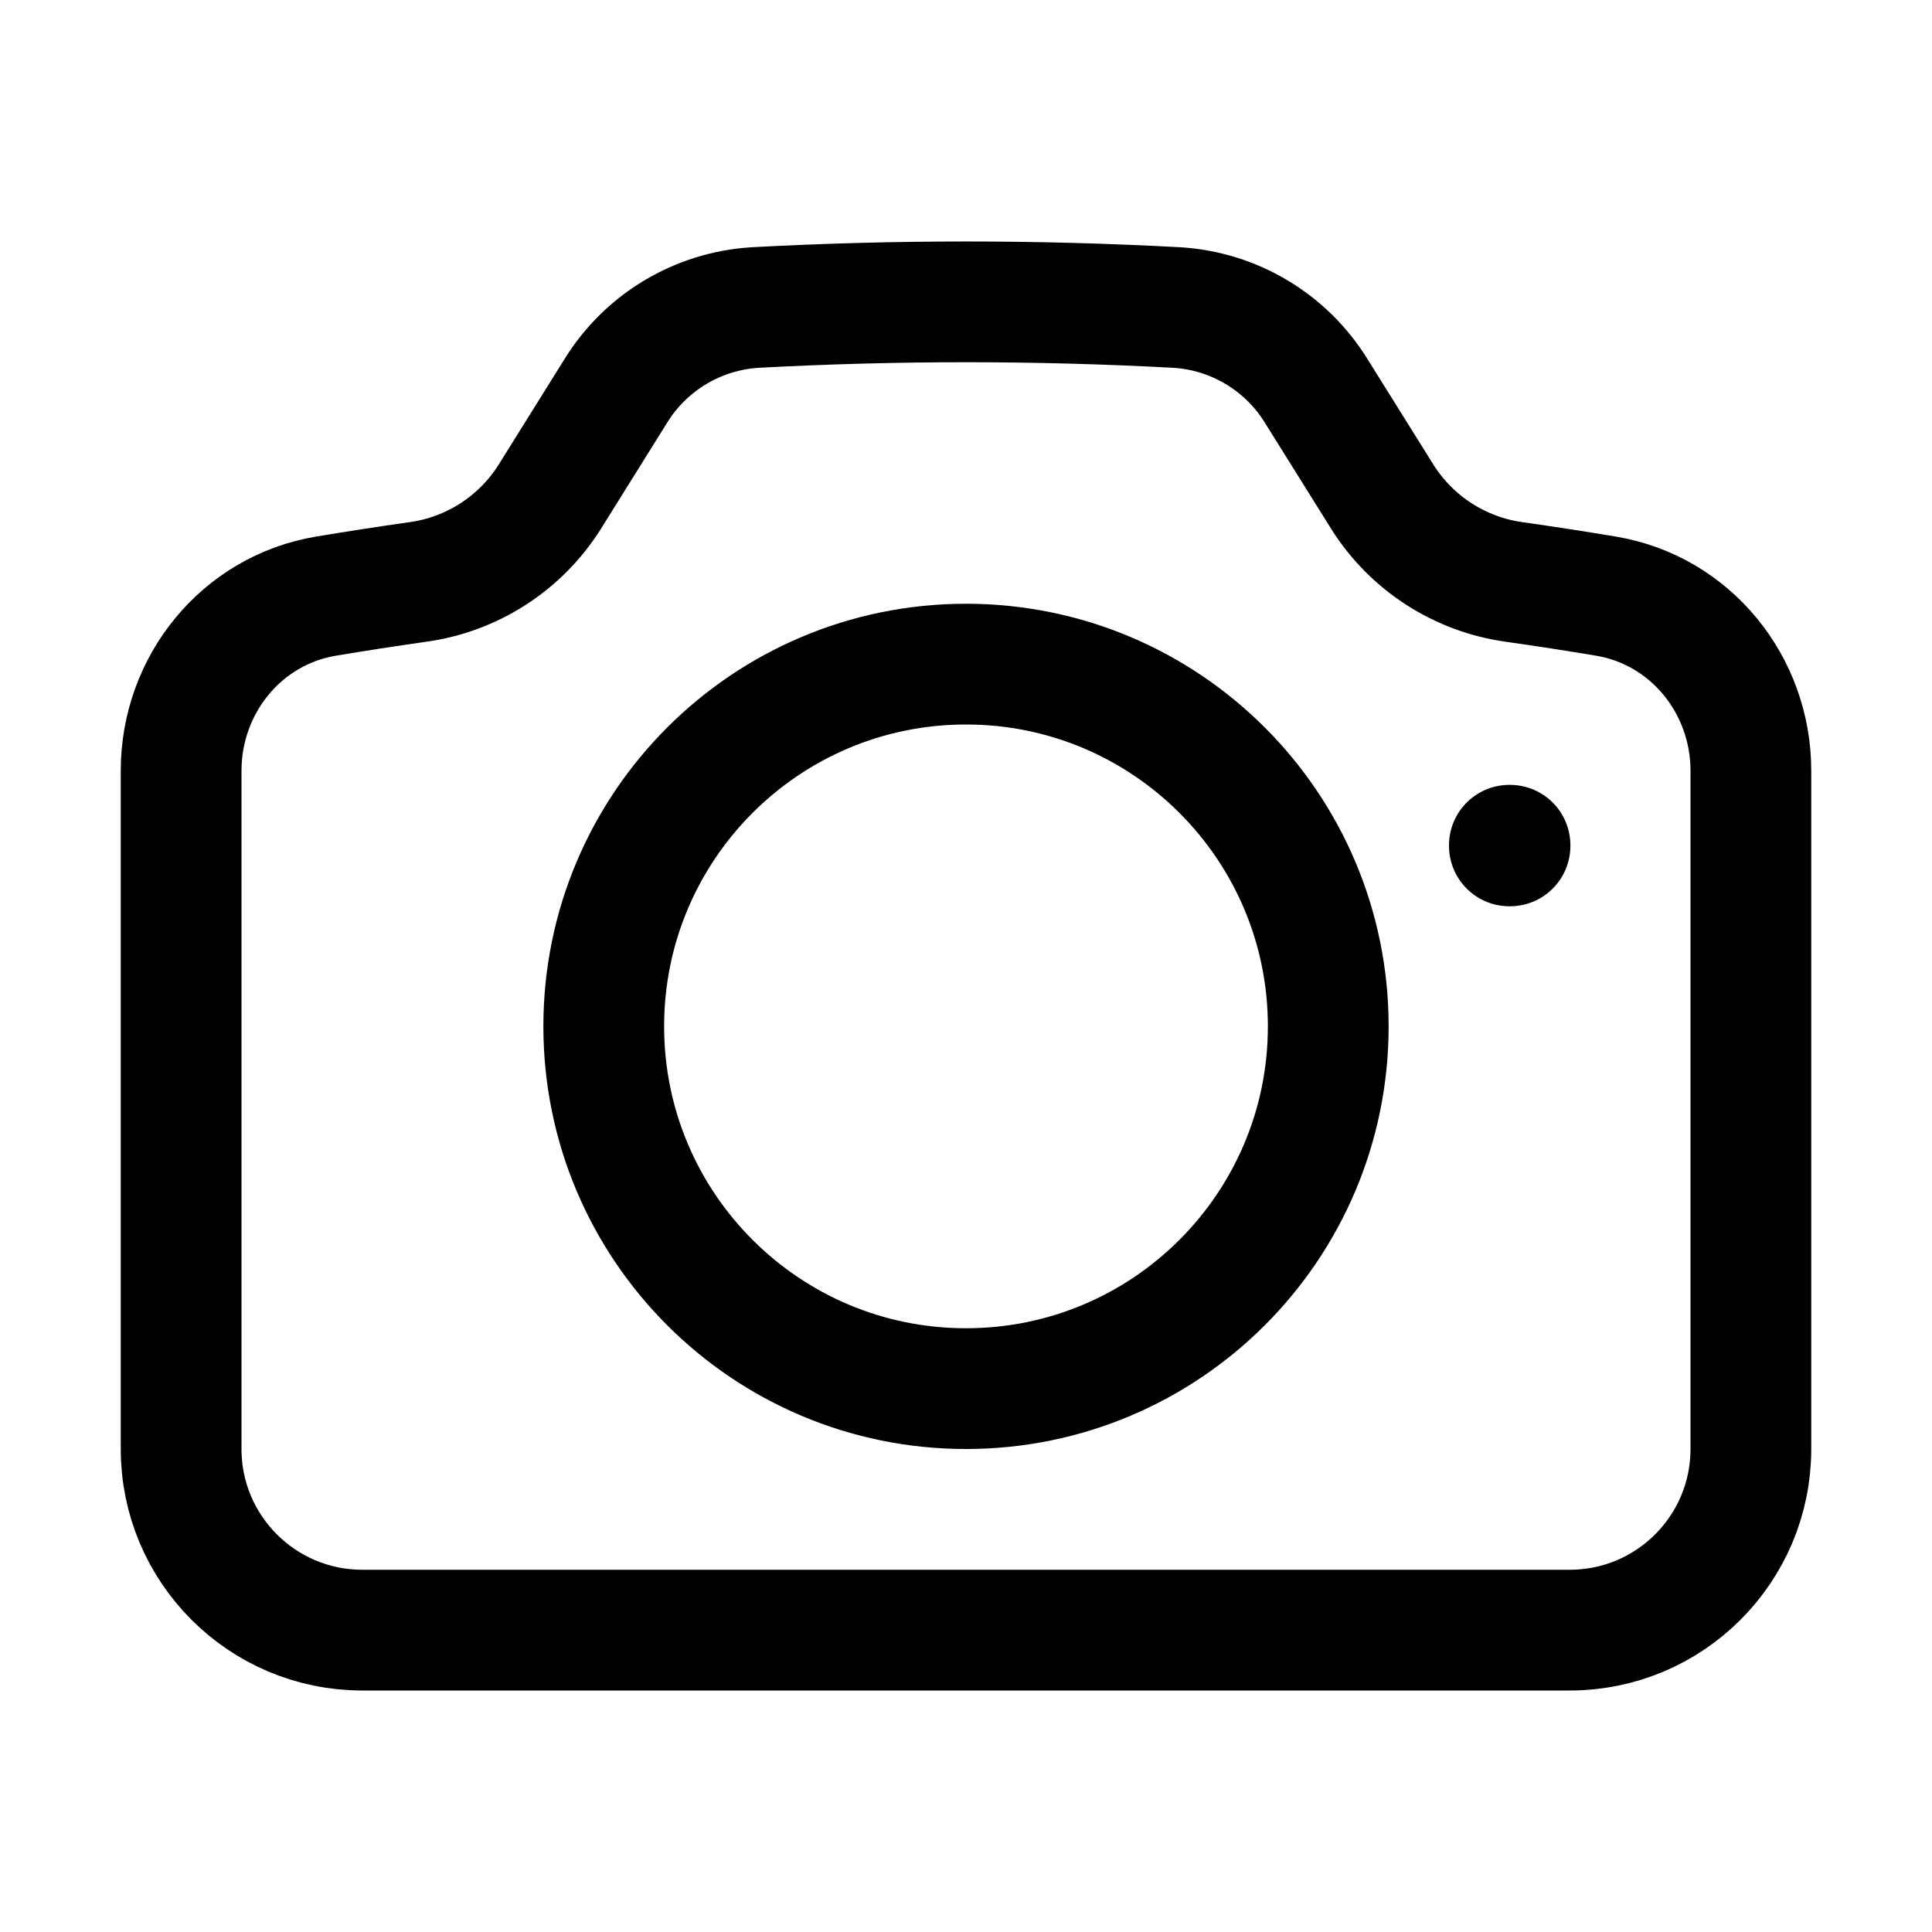
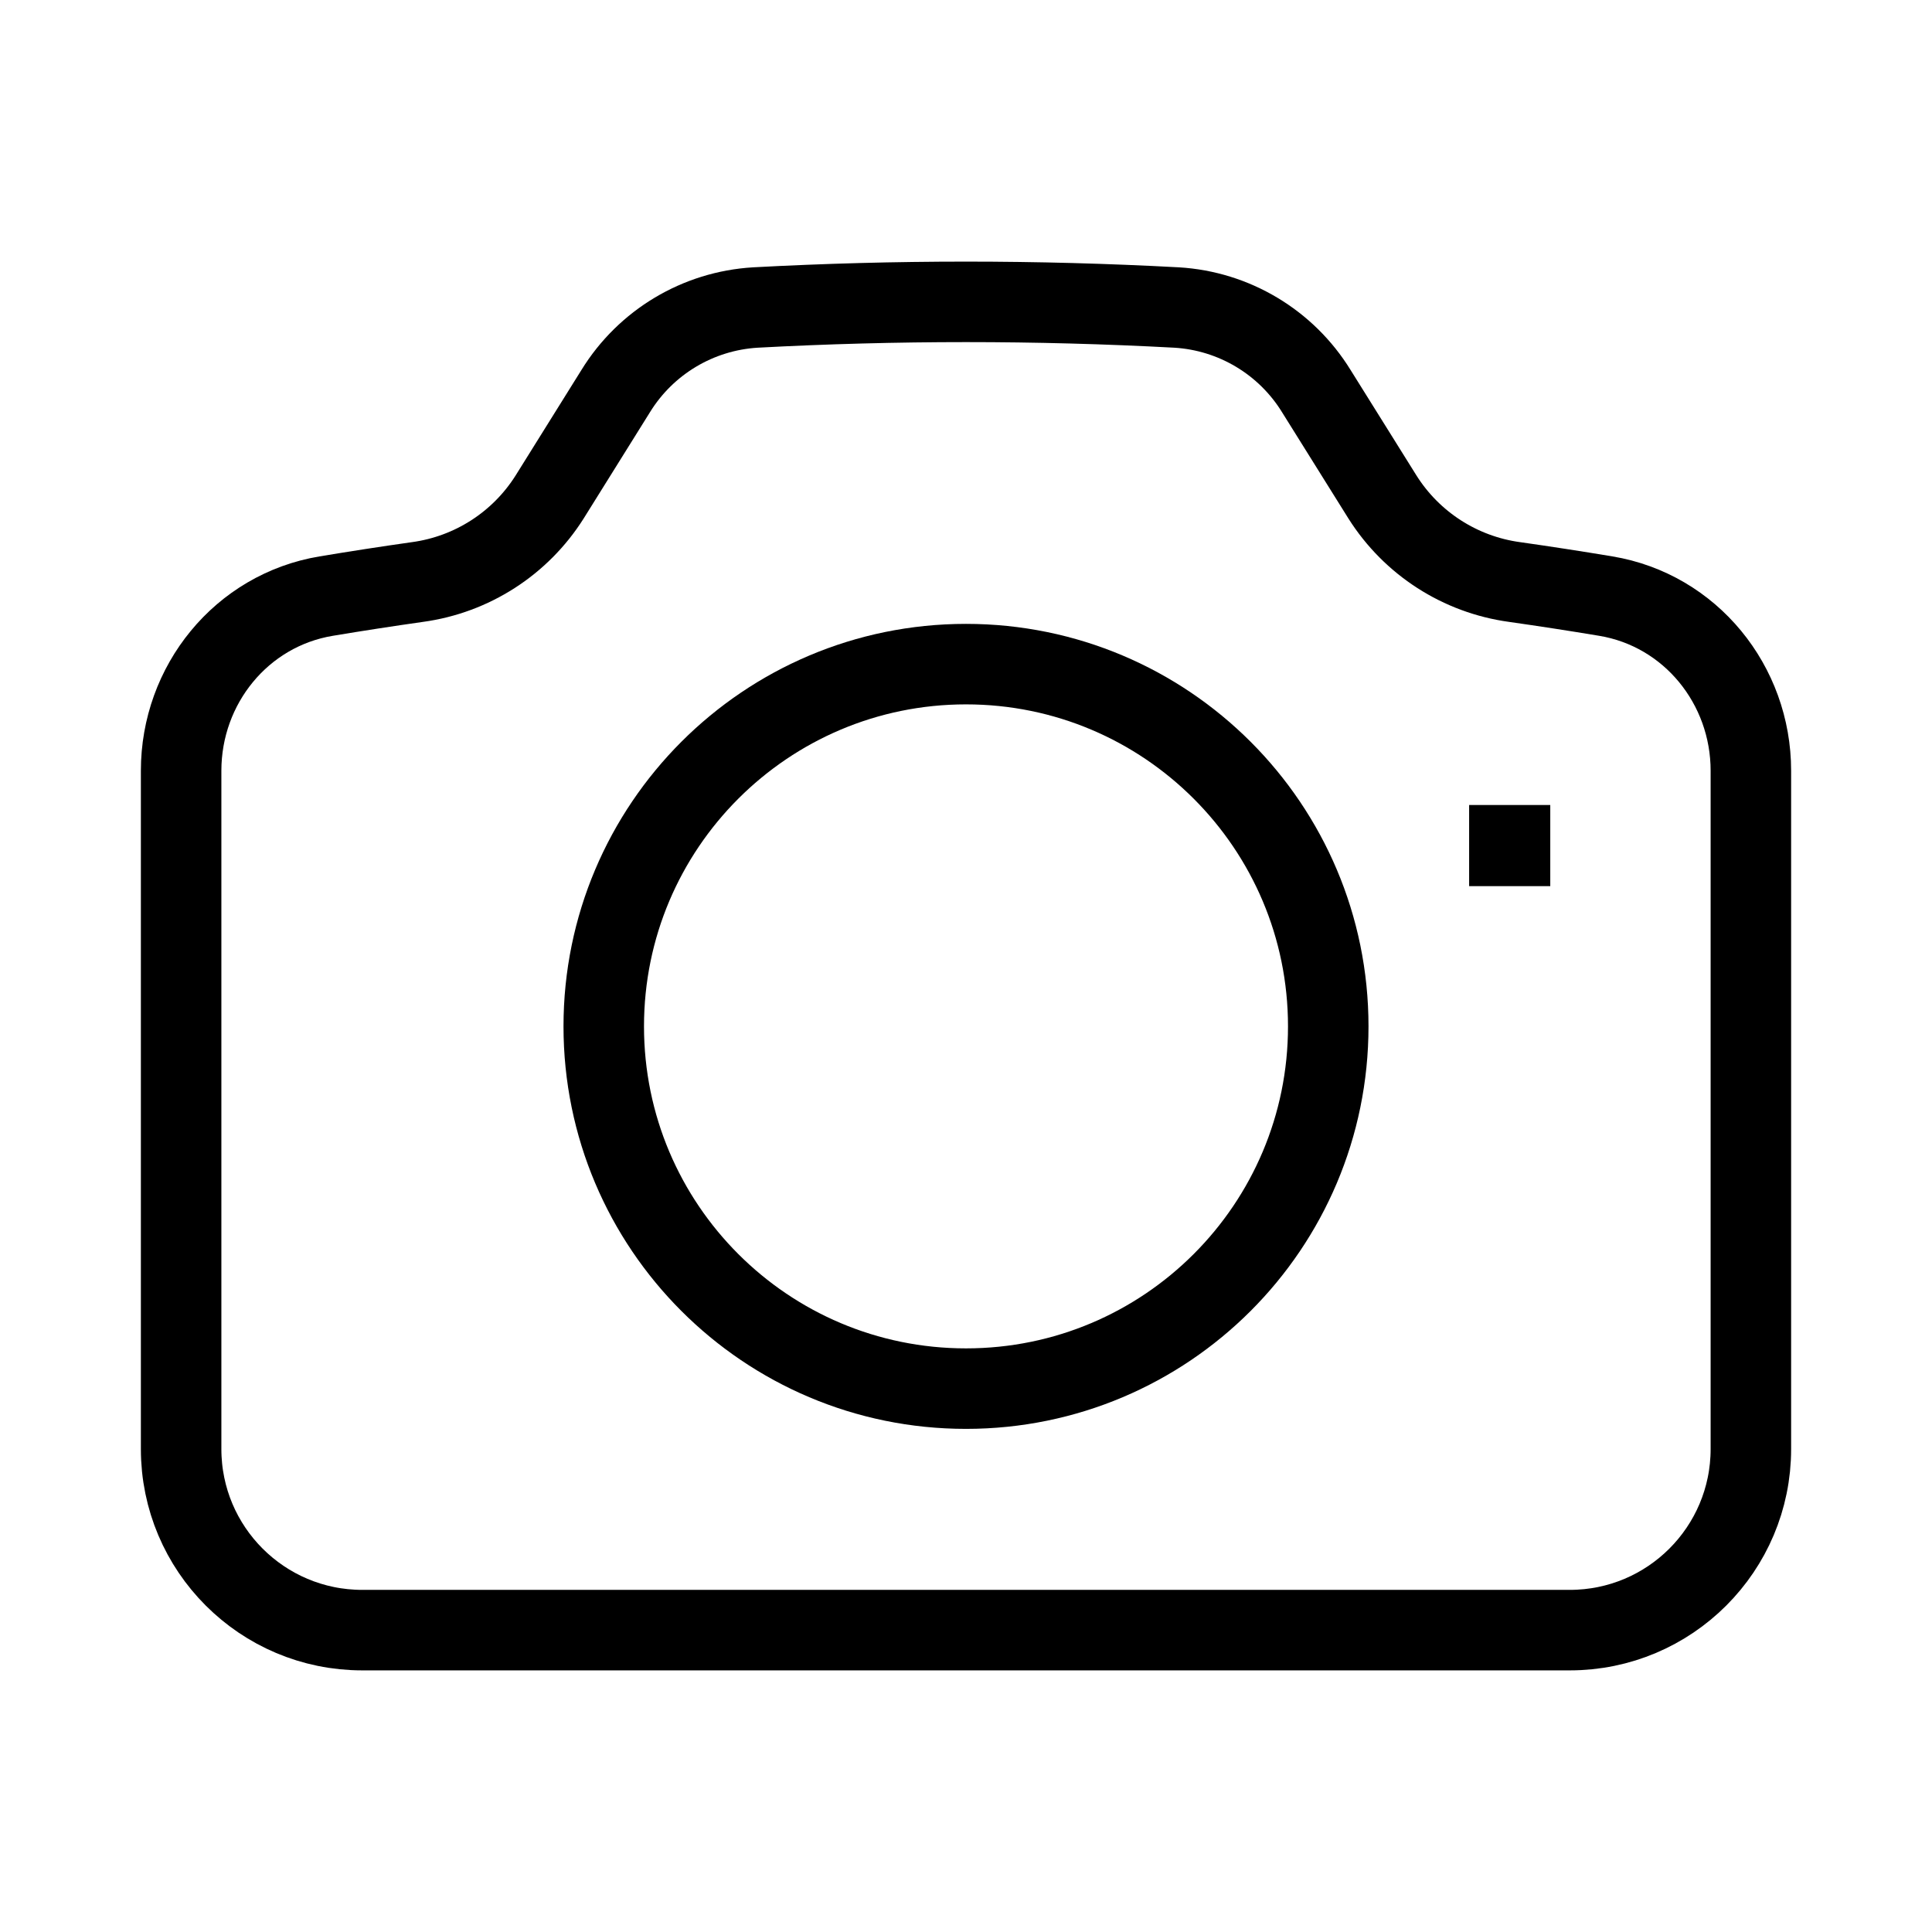
- <svg xmlns="http://www.w3.org/2000/svg" fill="none" viewBox="0 0 24 24" stroke-width="1.5" stroke="currentColor" class="w-6 h-6">
-   <path stroke-linecap="round" stroke-linejoin="round" d="M6.827 6.175A2.31 2.31 0 015.186 7.23c-.38.054-.757.112-1.134.175C2.999 7.58 2.25 8.507 2.25 9.574V18a2.25 2.25 0 002.25 2.25h15A2.25 2.25 0 0021.75 18V9.574c0-1.067-.75-1.994-1.802-2.169a47.865 47.865 0 00-1.134-.175 2.31 2.31 0 01-1.64-1.055l-.822-1.316a2.192 2.192 0 00-1.736-1.039 48.774 48.774 0 00-5.232 0 2.192 2.192 0 00-1.736 1.039l-.821 1.316z" />
-   <path stroke-linecap="round" stroke-linejoin="round" d="M16.5 12.75a4.5 4.5 0 11-9 0 4.5 4.5 0 019 0zM18.75 10.5h.008v.008h-.008V10.5z" />
+ <svg xmlns="http://www.w3.org/2000/svg" fill="none" viewBox="0 0 24 24" strokeWidth="1.5" stroke="currentColor" className="w-6 h-6">
+   <path strokeLinecap="round" strokeLinejoin="round" d="M6.827 6.175A2.31 2.31 0 015.186 7.23c-.38.054-.757.112-1.134.175C2.999 7.58 2.25 8.507 2.25 9.574V18a2.25 2.25 0 002.25 2.25h15A2.25 2.25 0 0021.75 18V9.574c0-1.067-.75-1.994-1.802-2.169a47.865 47.865 0 00-1.134-.175 2.31 2.31 0 01-1.64-1.055l-.822-1.316a2.192 2.192 0 00-1.736-1.039 48.774 48.774 0 00-5.232 0 2.192 2.192 0 00-1.736 1.039l-.821 1.316z" />
+   <path strokeLinecap="round" strokeLinejoin="round" d="M16.5 12.75a4.5 4.5 0 11-9 0 4.5 4.5 0 019 0zM18.75 10.5h.008v.008h-.008V10.5z" />
</svg>
